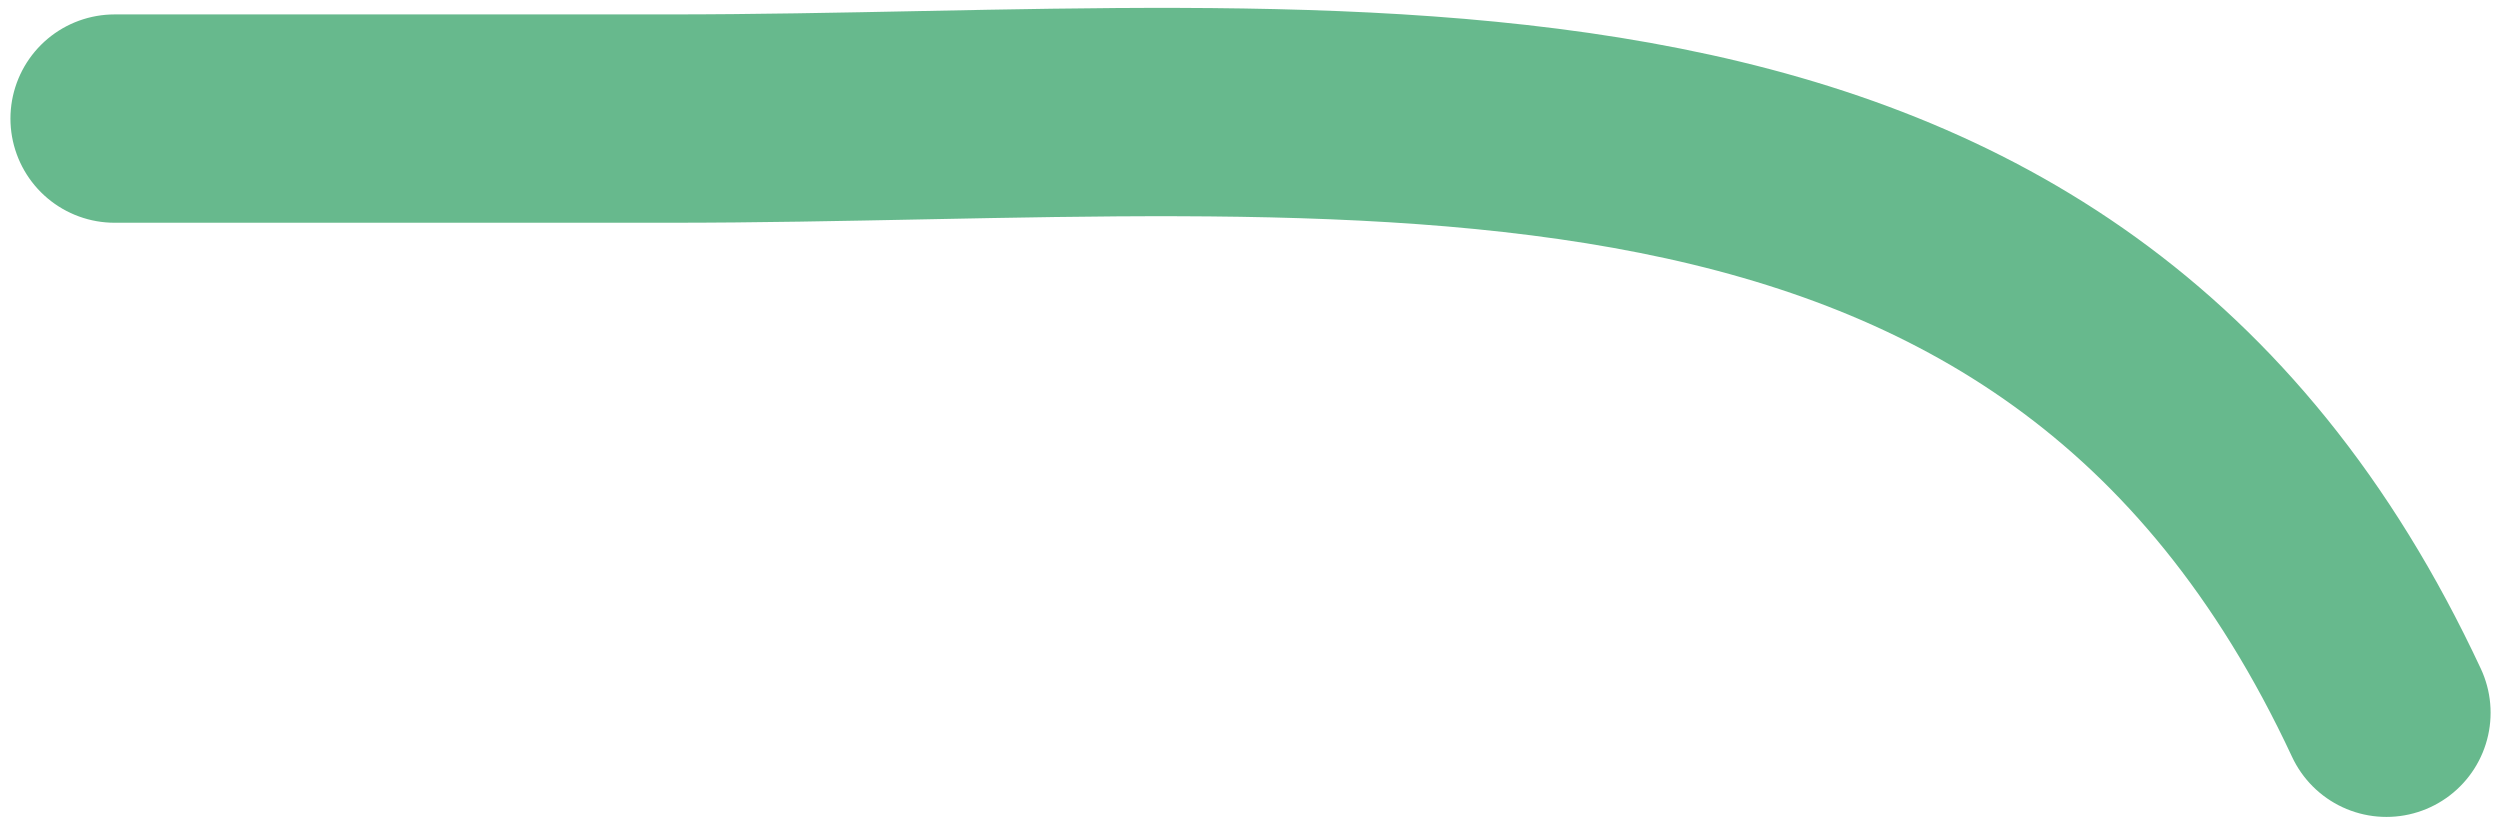
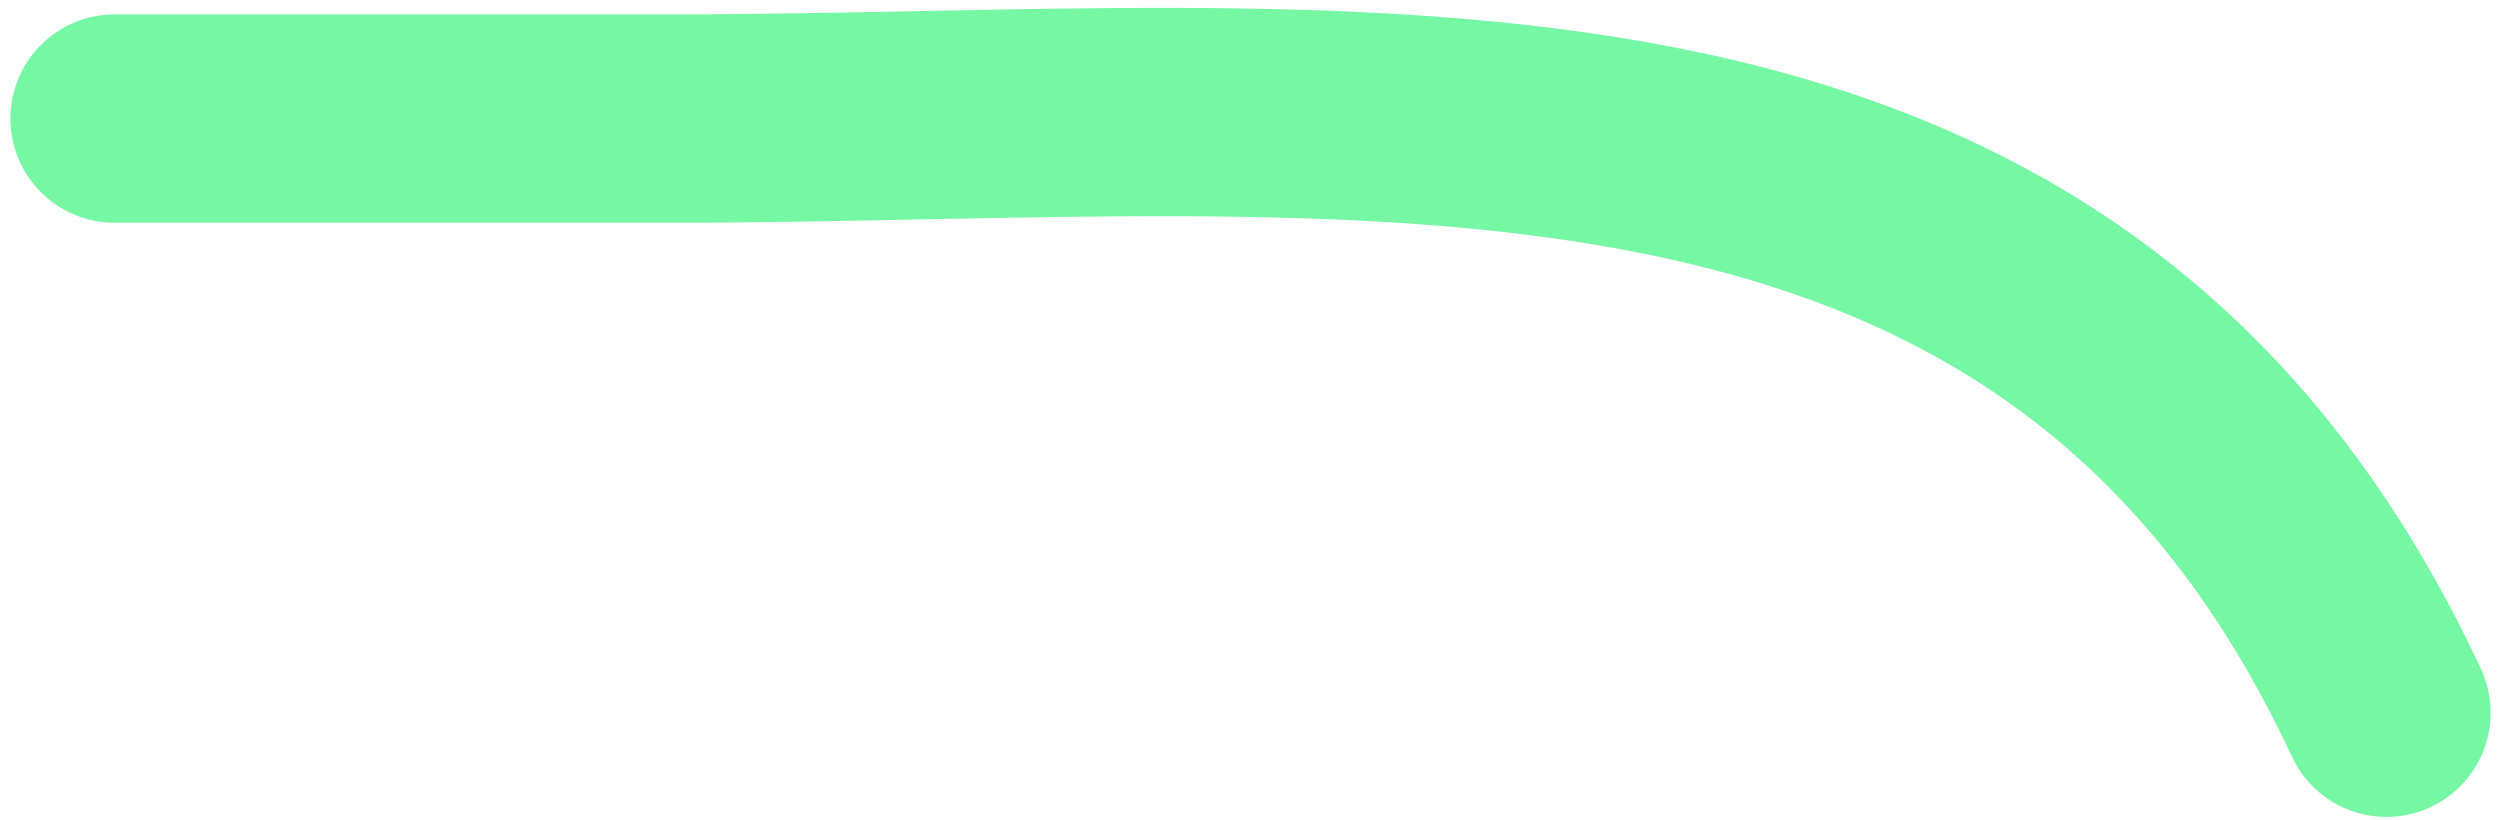
<svg xmlns="http://www.w3.org/2000/svg" width="180" height="59" viewBox="0 0 180 59" fill="none">
-   <path d="M8.252 8.538C21.58 8.538 34.908 8.538 48.236 8.538C97.316 8.538 148.085 0.45 171.823 51.318" stroke="#67B98D" stroke-width="15" stroke-linecap="round" />
+   <path d="M8.252 8.538C21.58 8.538 34.908 8.538 48.236 8.538C97.316 8.538 148.085 0.45 171.823 51.318" stroke="#75F7A3" stroke-width="15" stroke-linecap="round" />
</svg>
